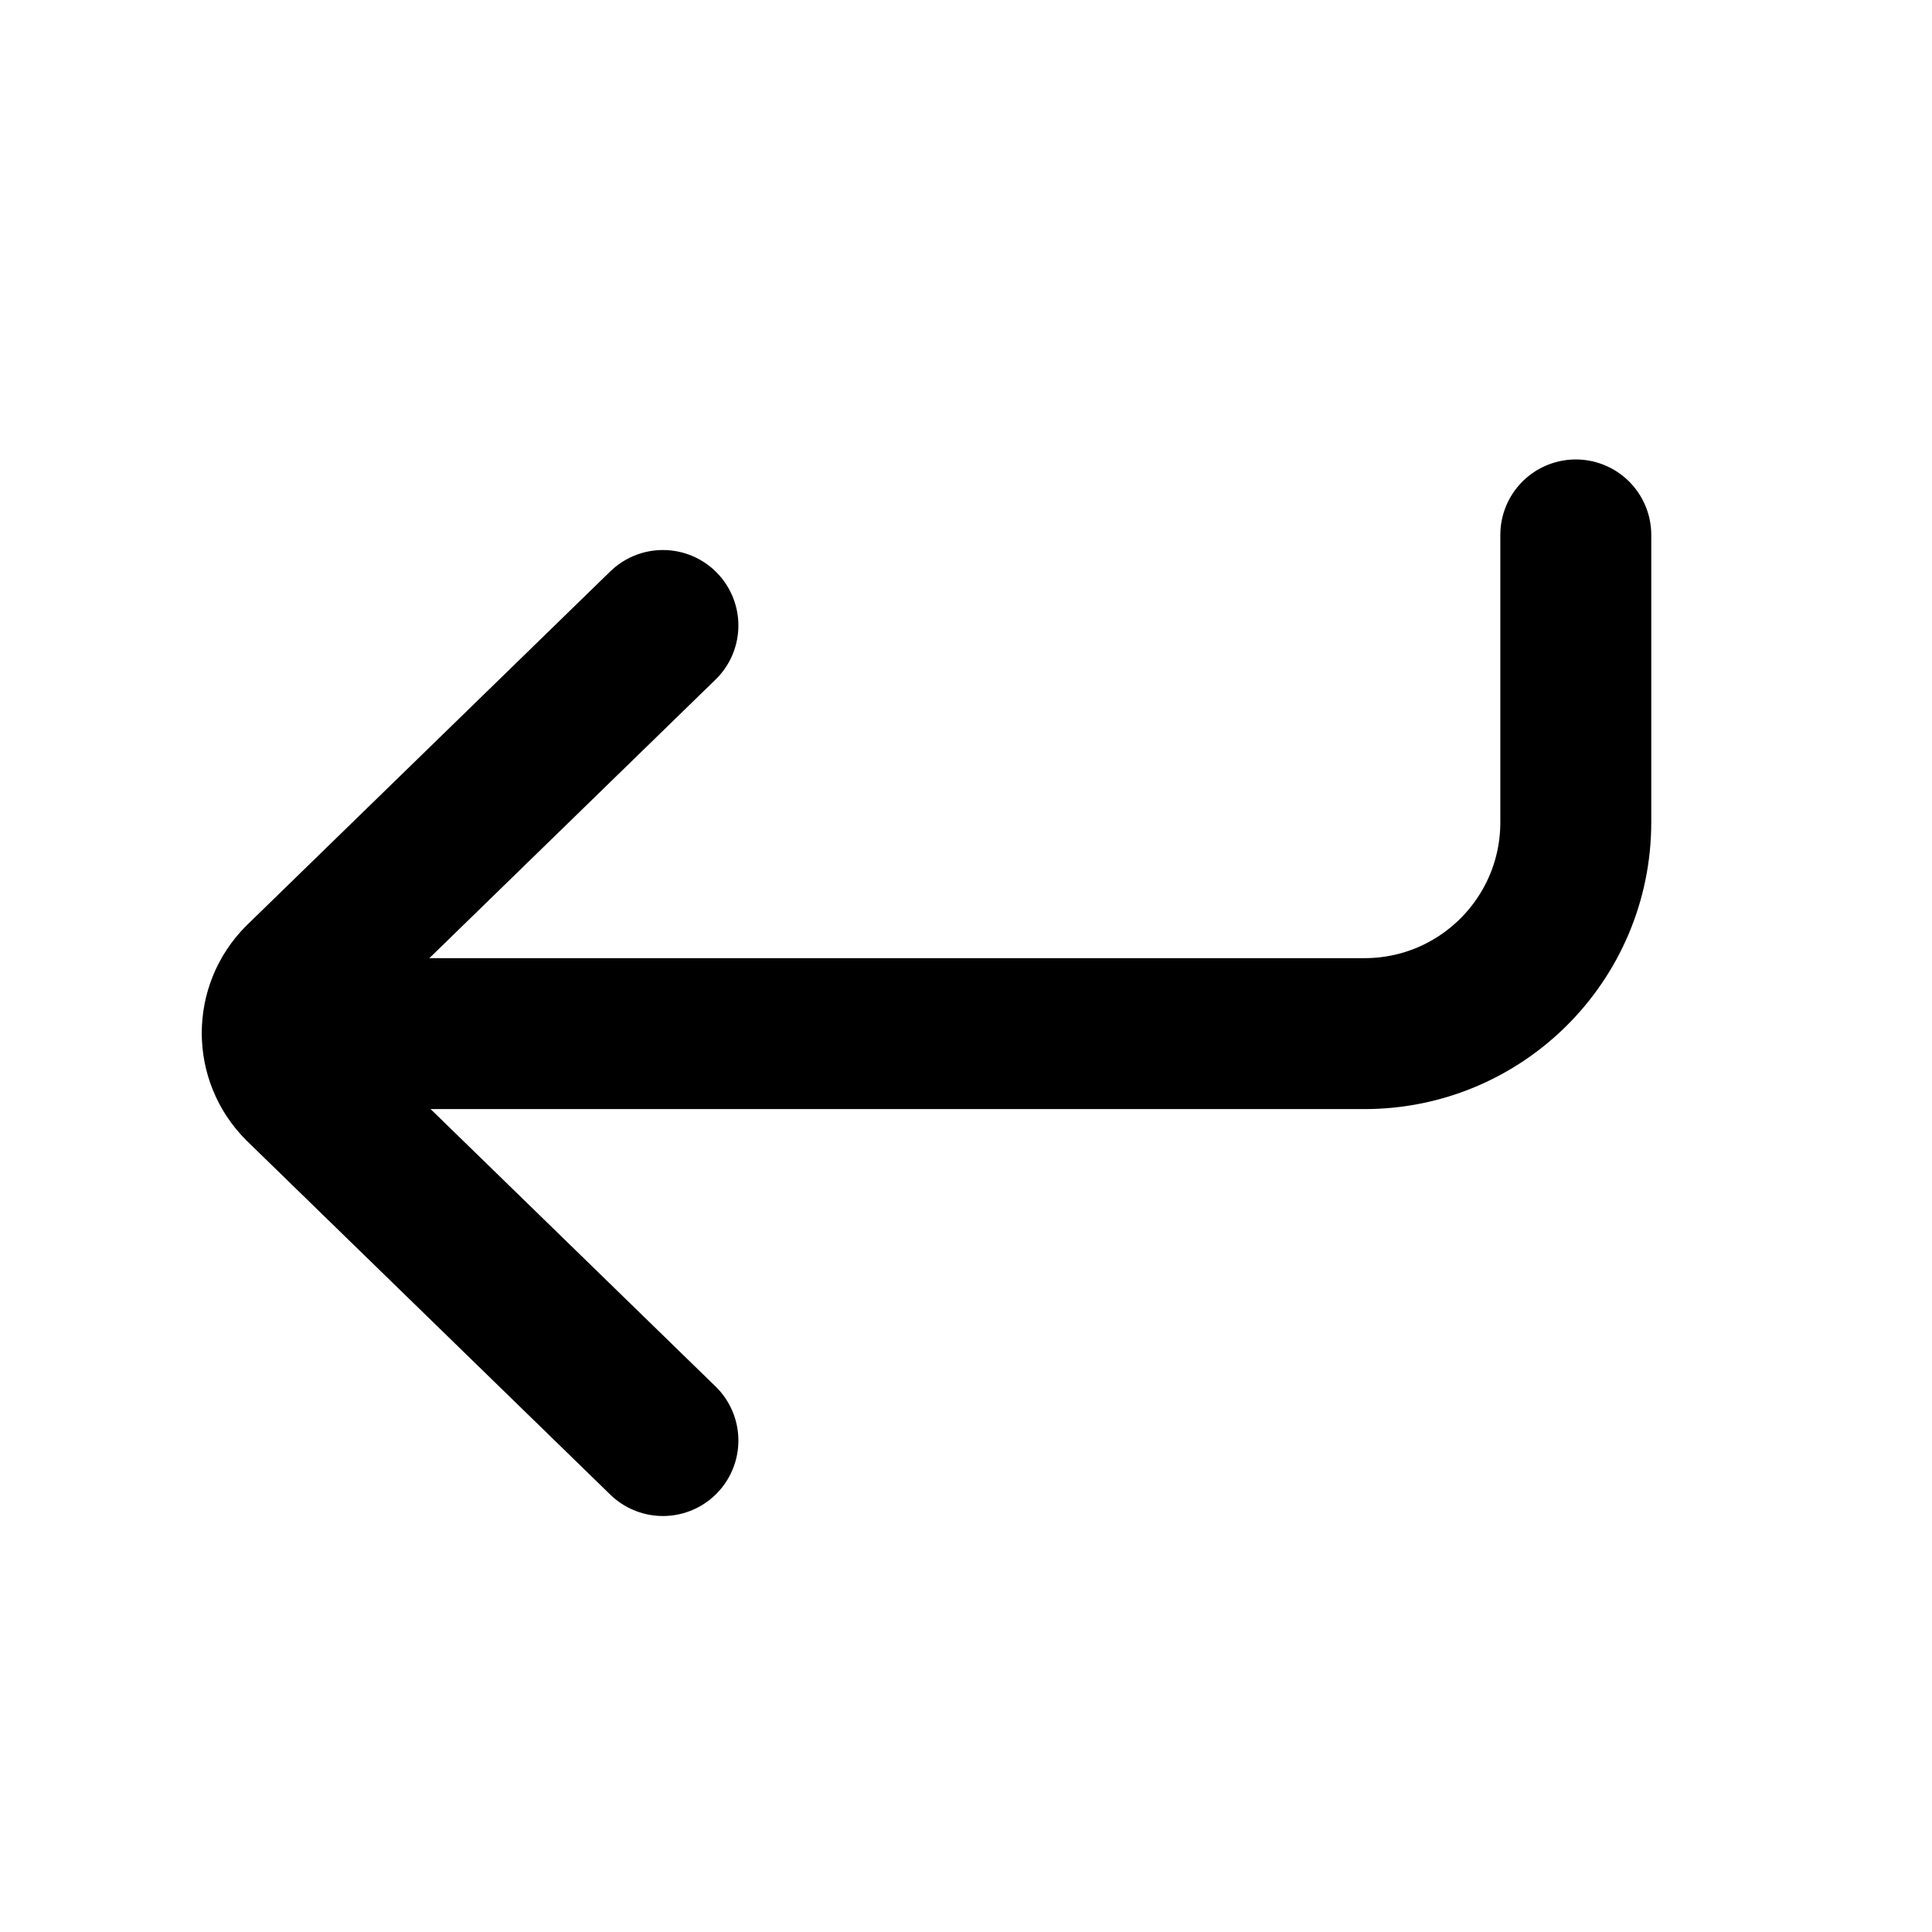
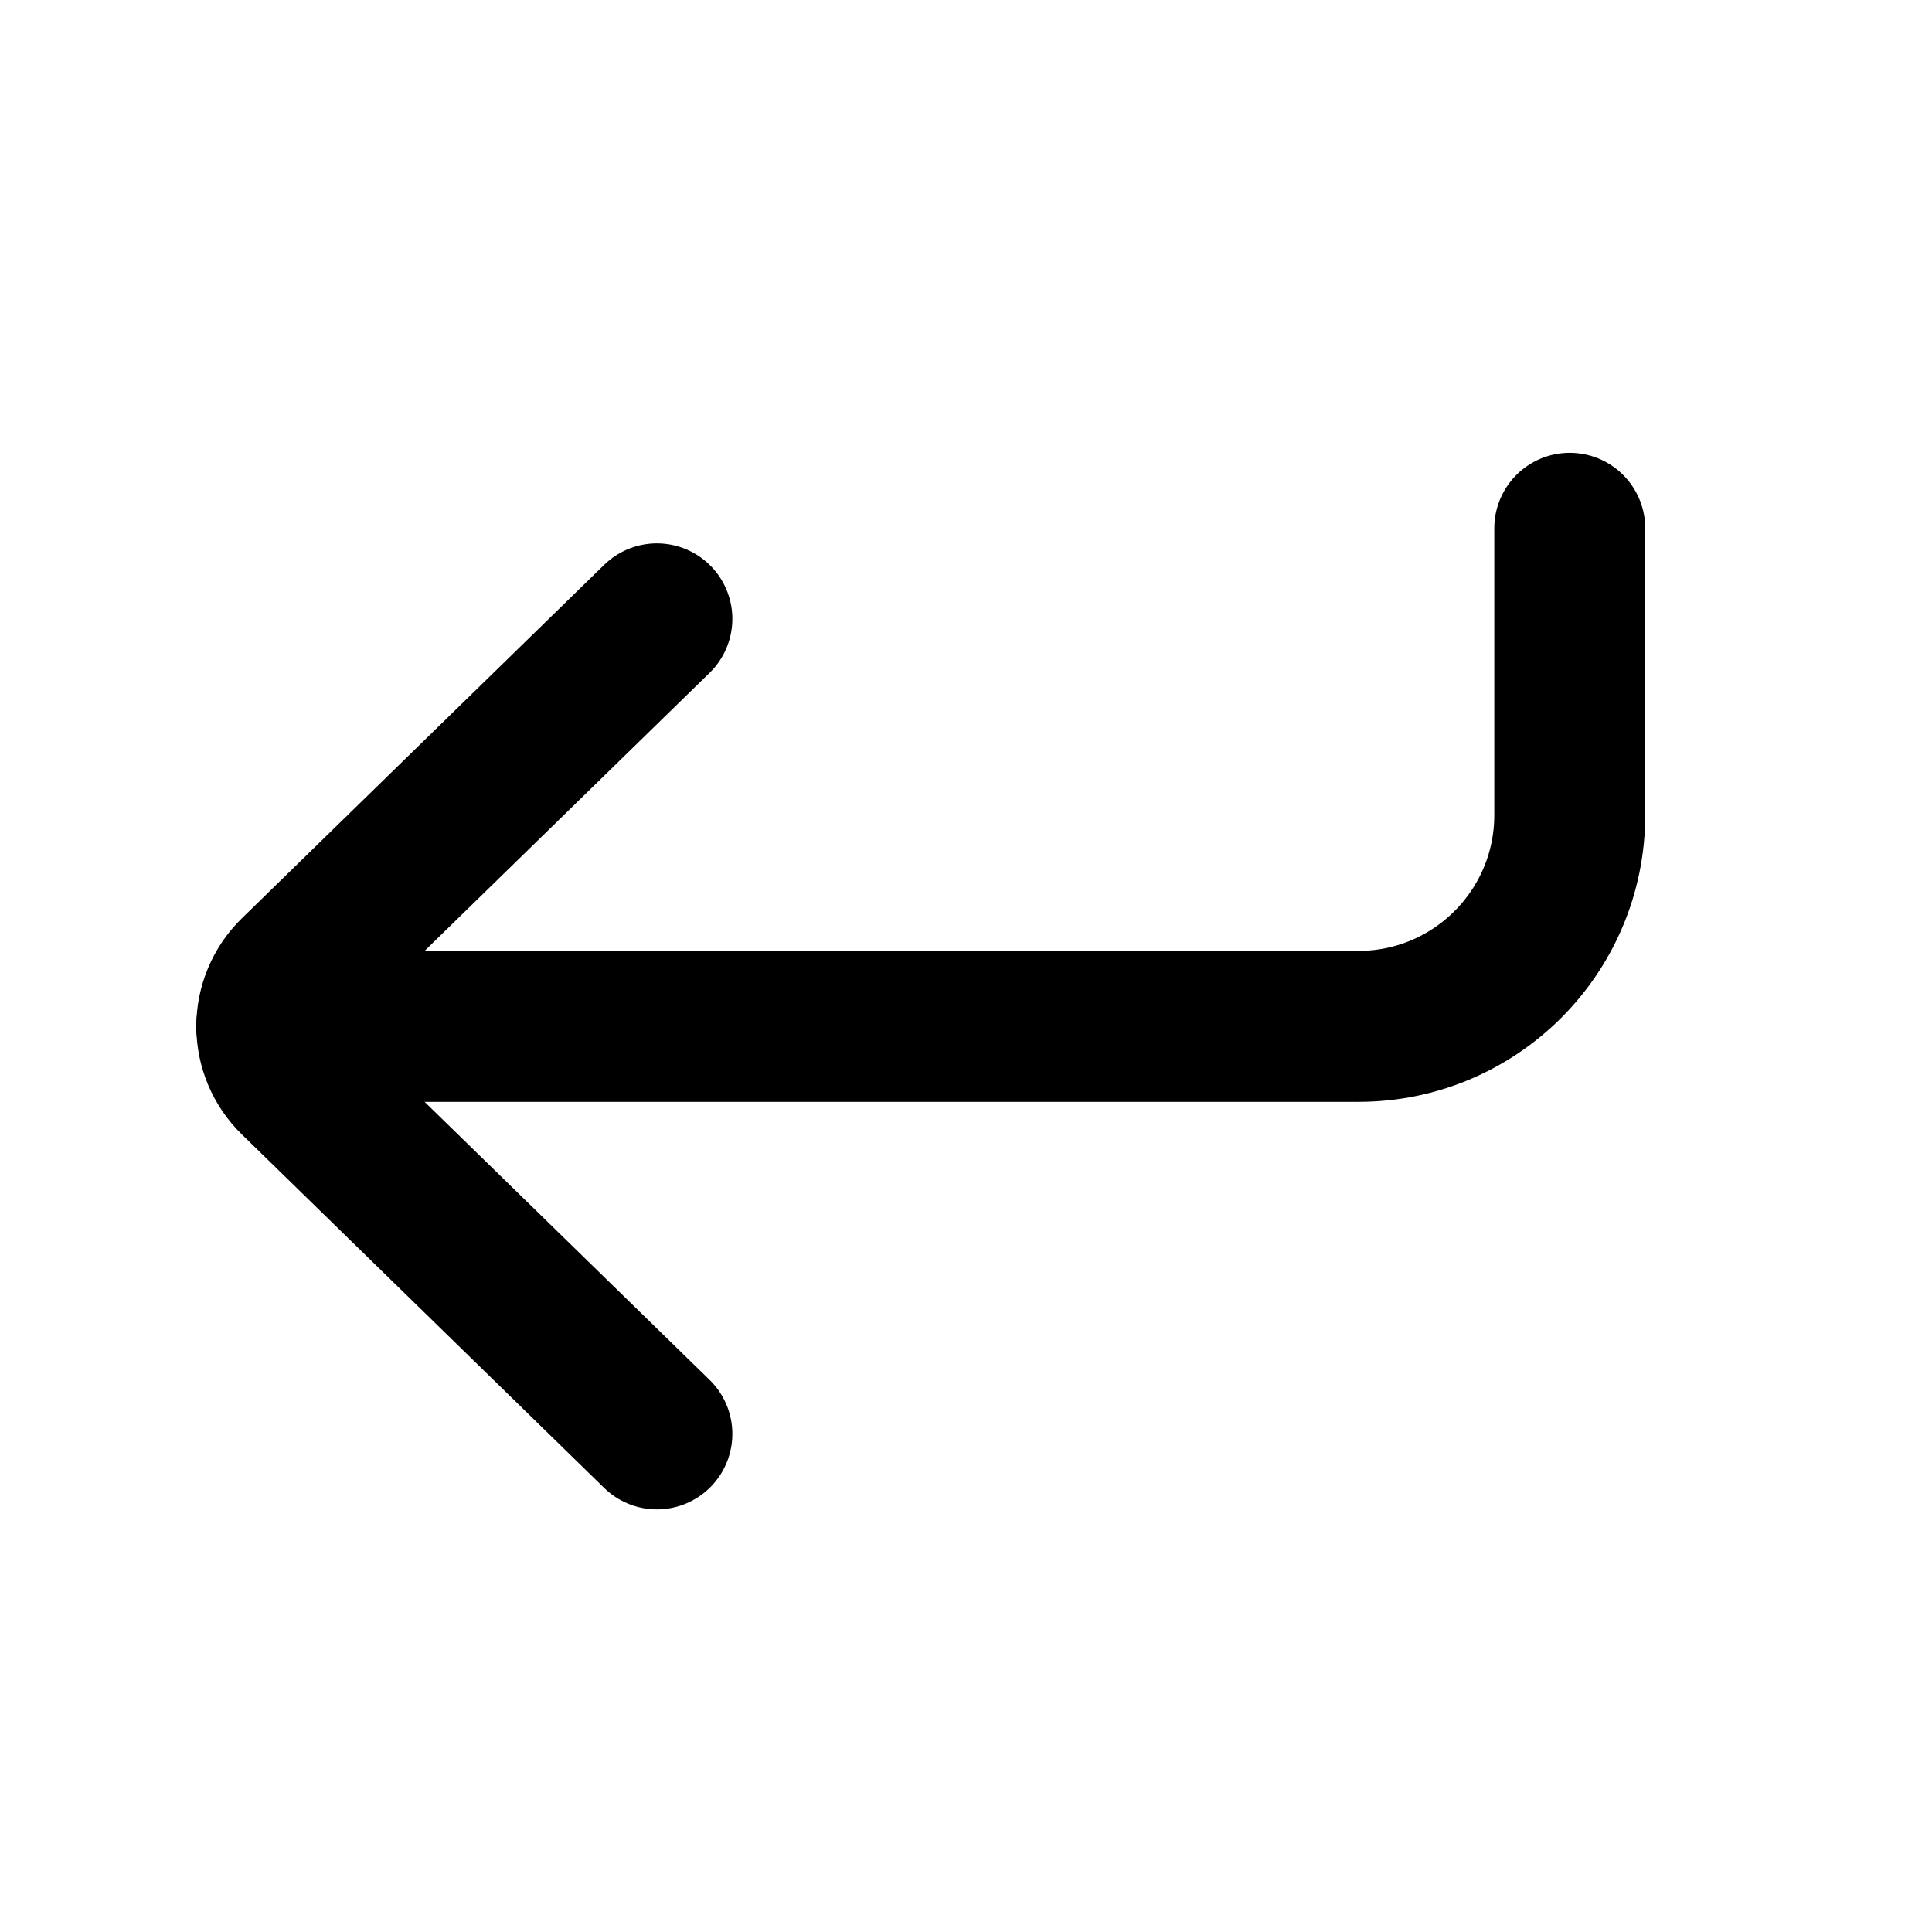
<svg xmlns="http://www.w3.org/2000/svg" viewBox="0 0 16 16" fill="none" stroke="currentColor" stroke-width="1.25" stroke-linecap="round" stroke-linejoin="round">
-   <path d="M5.49 5.18L2.48 8.11A0.63 0.63 0 0 0 2.48 9L5.49 11.93" />
-   <path d="M13.05 4.43L13.05 6.81A1.75 1.75 0 0 1 11.3 8.56L2.3 8.56" />
+   <path d="M5.44 5.125L2.439 8.053A0.625 0.625 0 0 0 2.439 8.947L5.44 11.875" />
+   <path d="M13 4.375L13 6.75A1.75 1.75 0 0 1 11.25 8.5L2.25 8.5" />
</svg>
